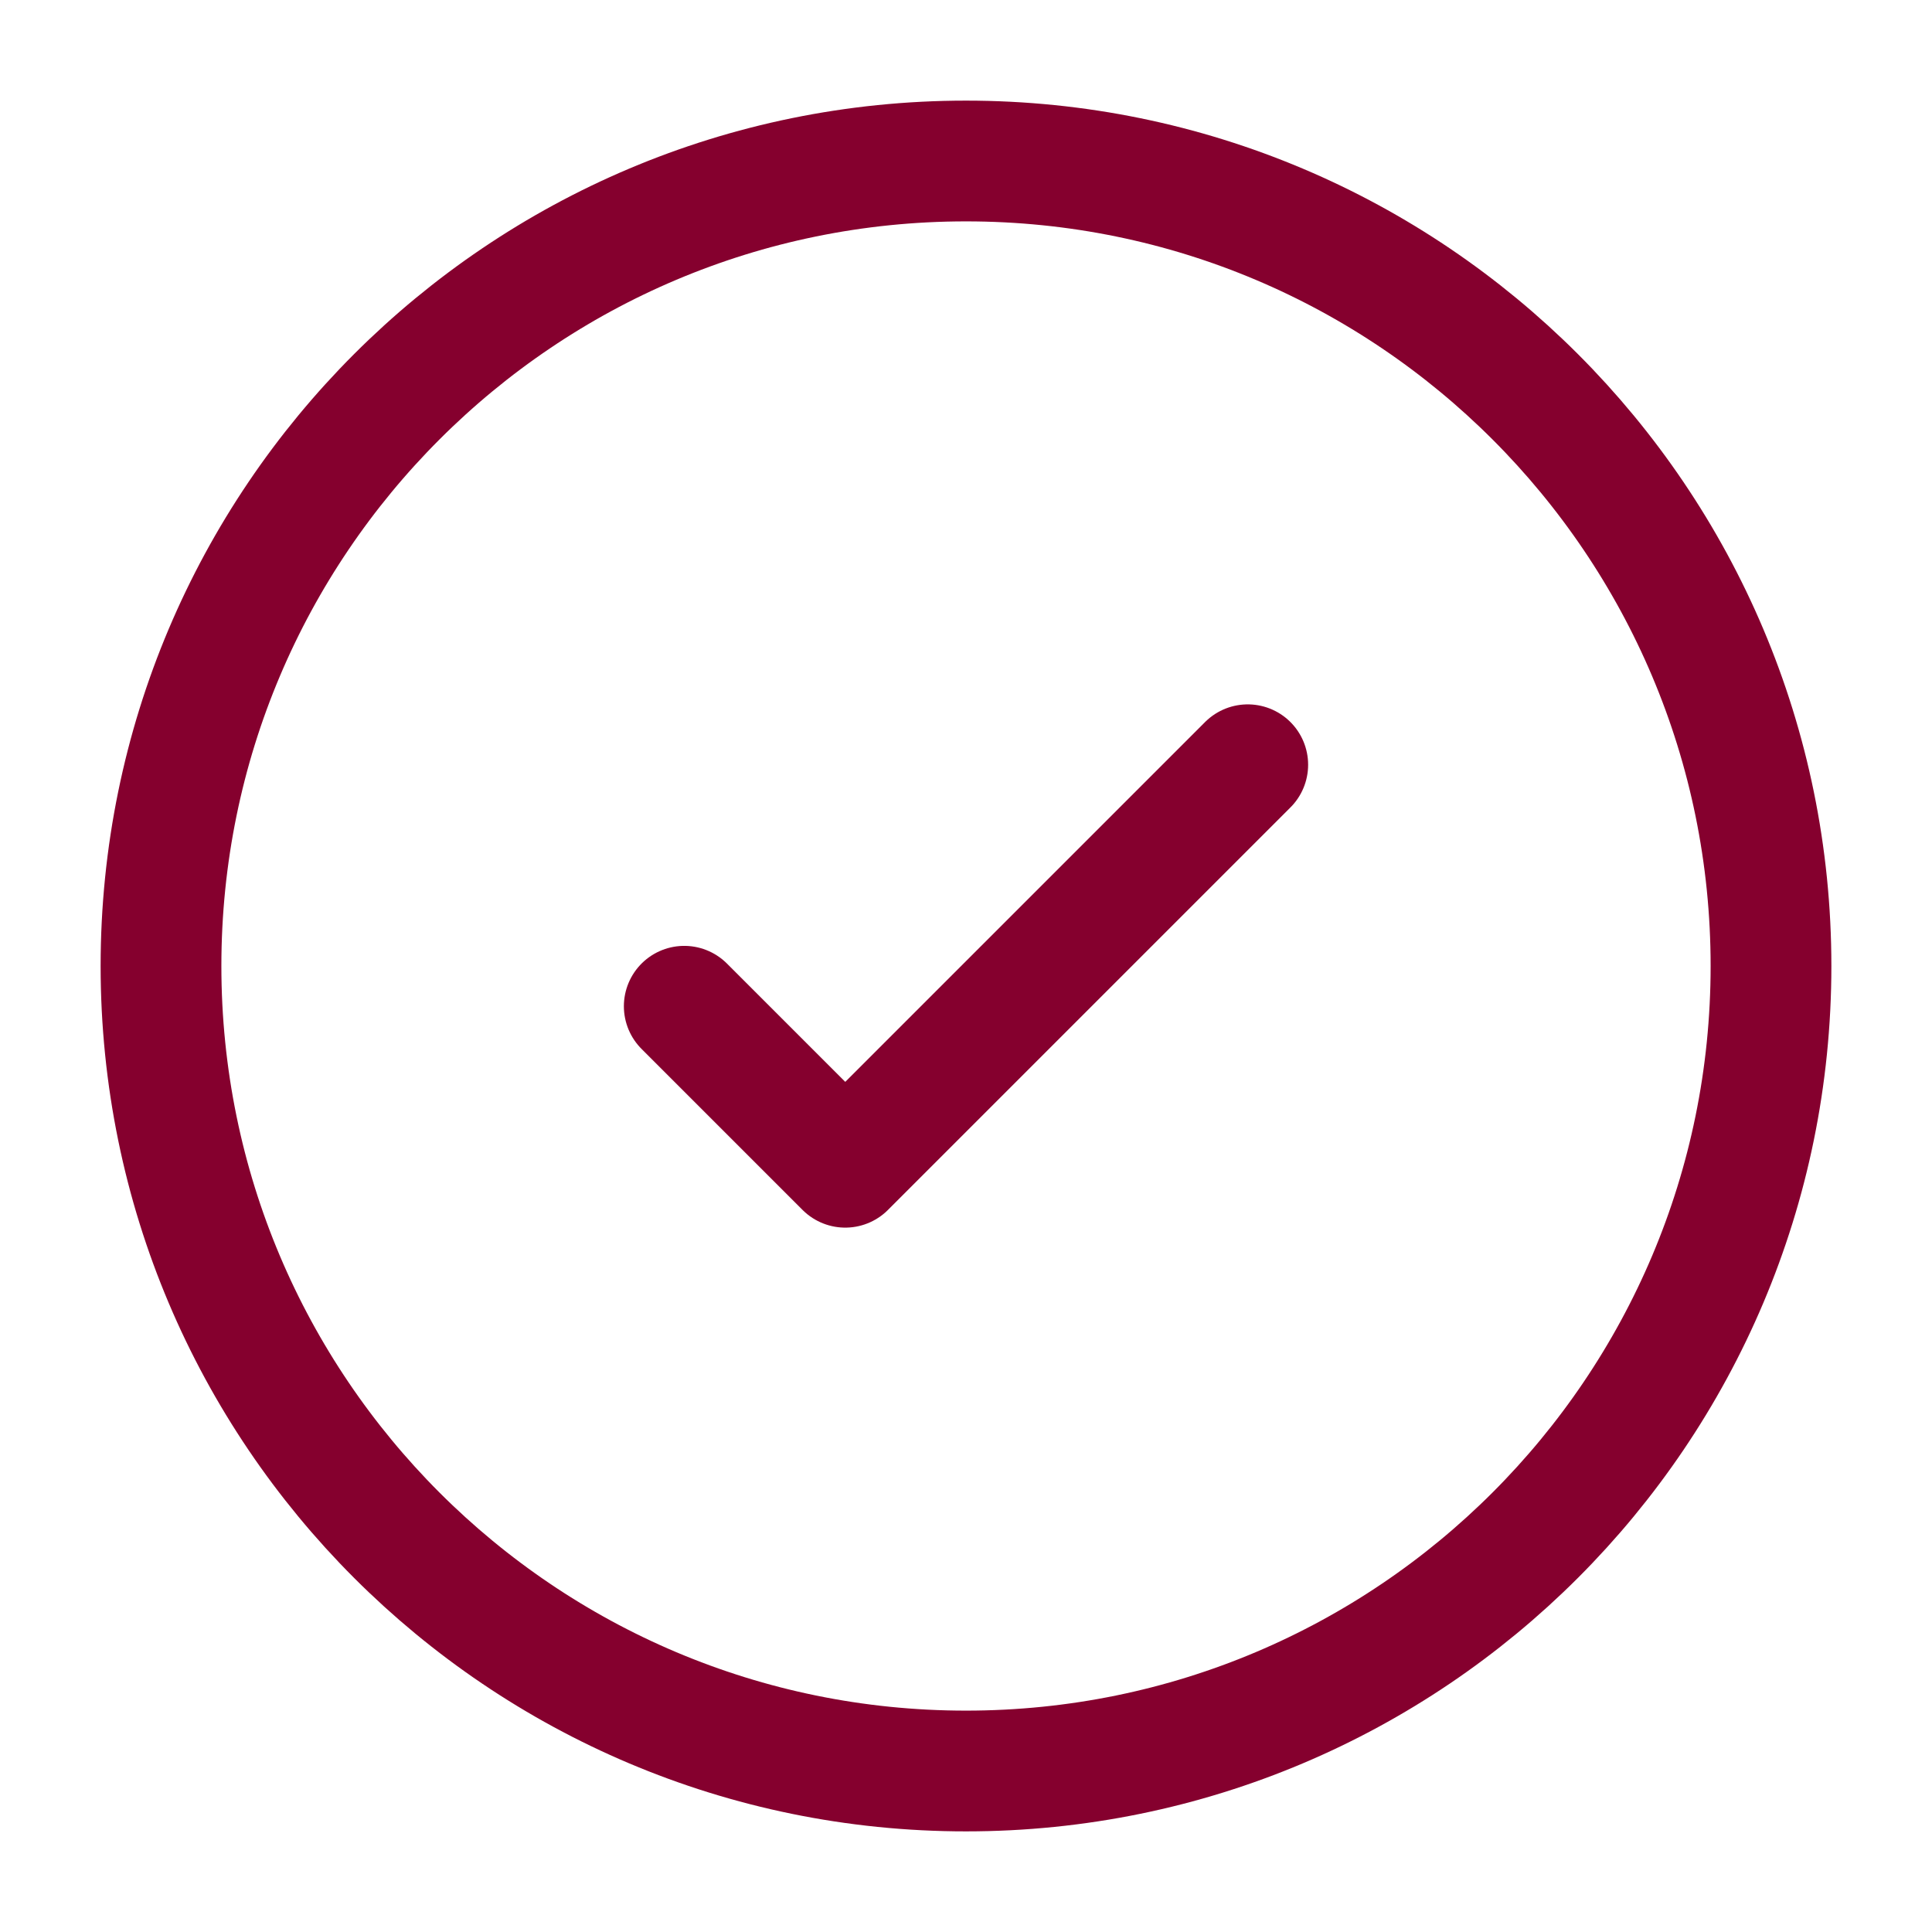
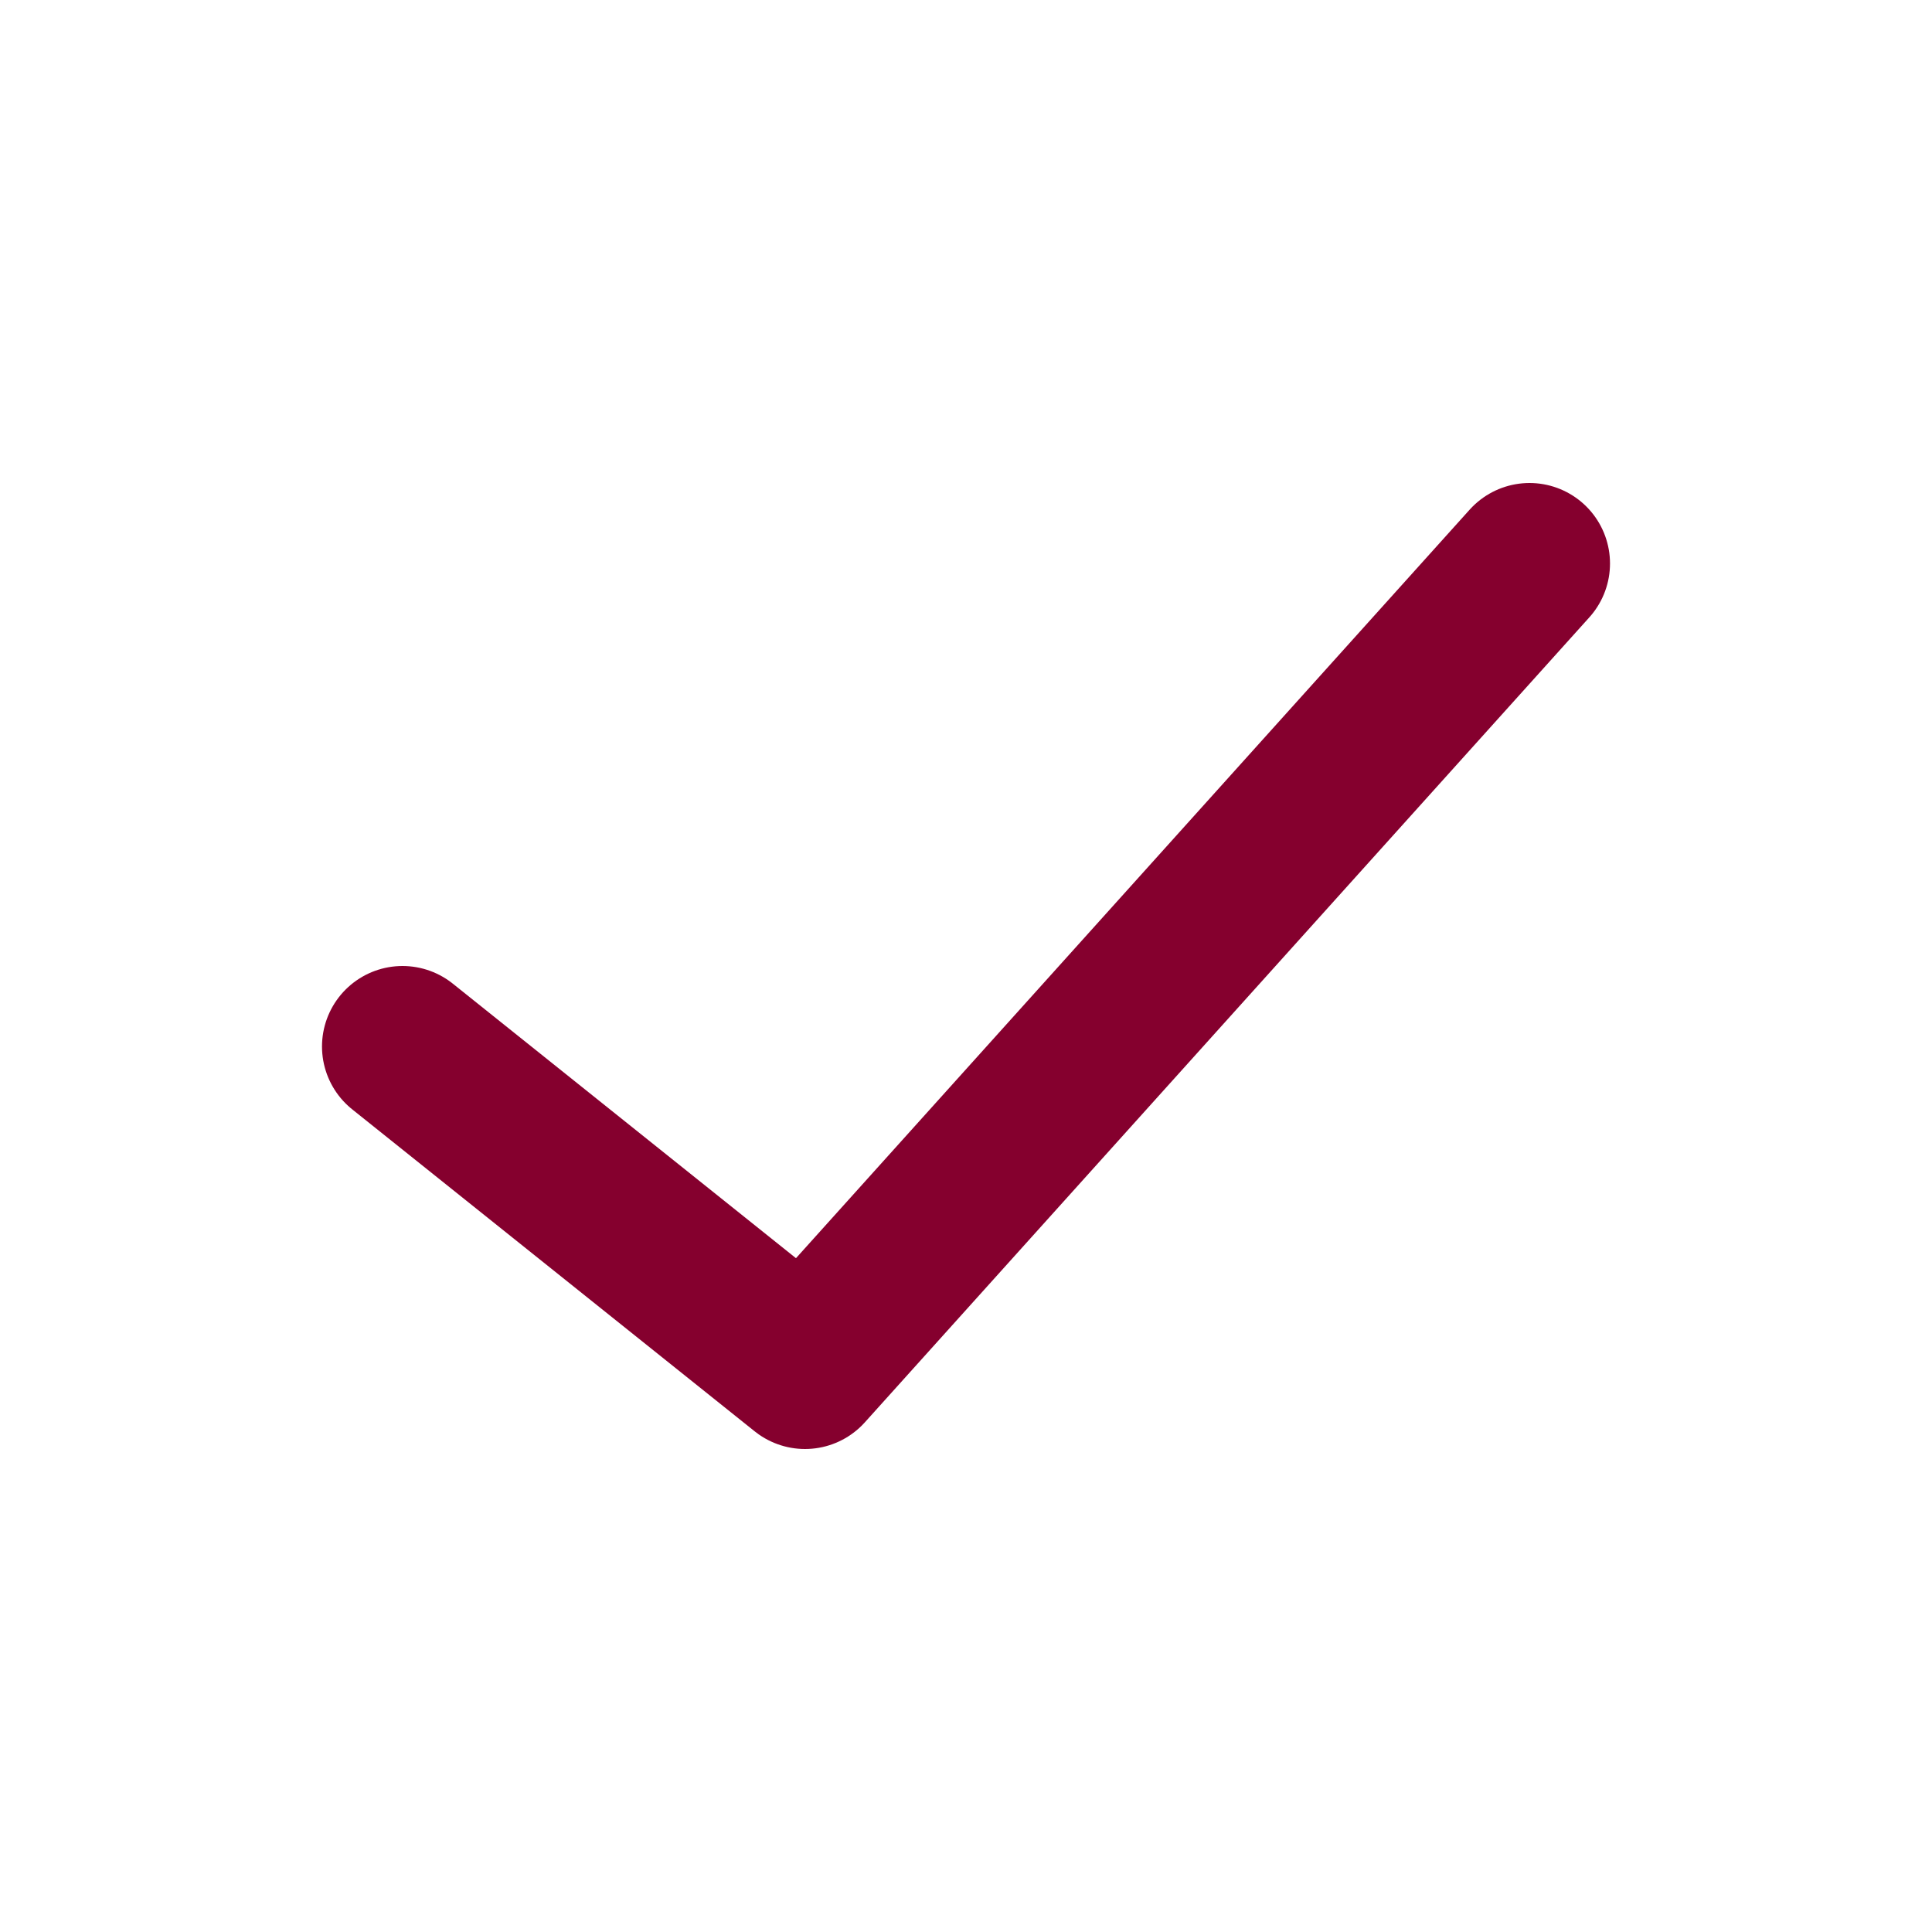
- <svg xmlns="http://www.w3.org/2000/svg" width="100px" height="100px" viewBox="0 0 24 24" fill="none">
+ <svg xmlns="http://www.w3.org/2000/svg" width="100px" height="100px" viewBox="-2 -2 24.00 24.00" fill="none">
  <g id="SVGRepo_bgCarrier" stroke-width="0" />
-   <g id="SVGRepo_tracerCarrier" stroke-linecap="round" stroke-linejoin="round" />
+   <g id="SVGRepo_tracerCarrier" stroke-linecap="round" stroke-linejoin="round" stroke="#CCCCCC" stroke-width="0.2" />
  <g id="SVGRepo_iconCarrier">
-     <circle cx="12" cy="12" r="10" stroke="#85002e" stroke-width="1.5" />
-     <path d="M8.5 12.5L10.5 14.5L15.5 9.5" stroke="#85002e" stroke-width="1.5" stroke-linecap="round" stroke-linejoin="round" />
+     <path stroke="#85002e" stroke-linecap="round" stroke-linejoin="round" stroke-width="2" d="M17 5L8 15l-5-4" />
  </g>
</svg>
